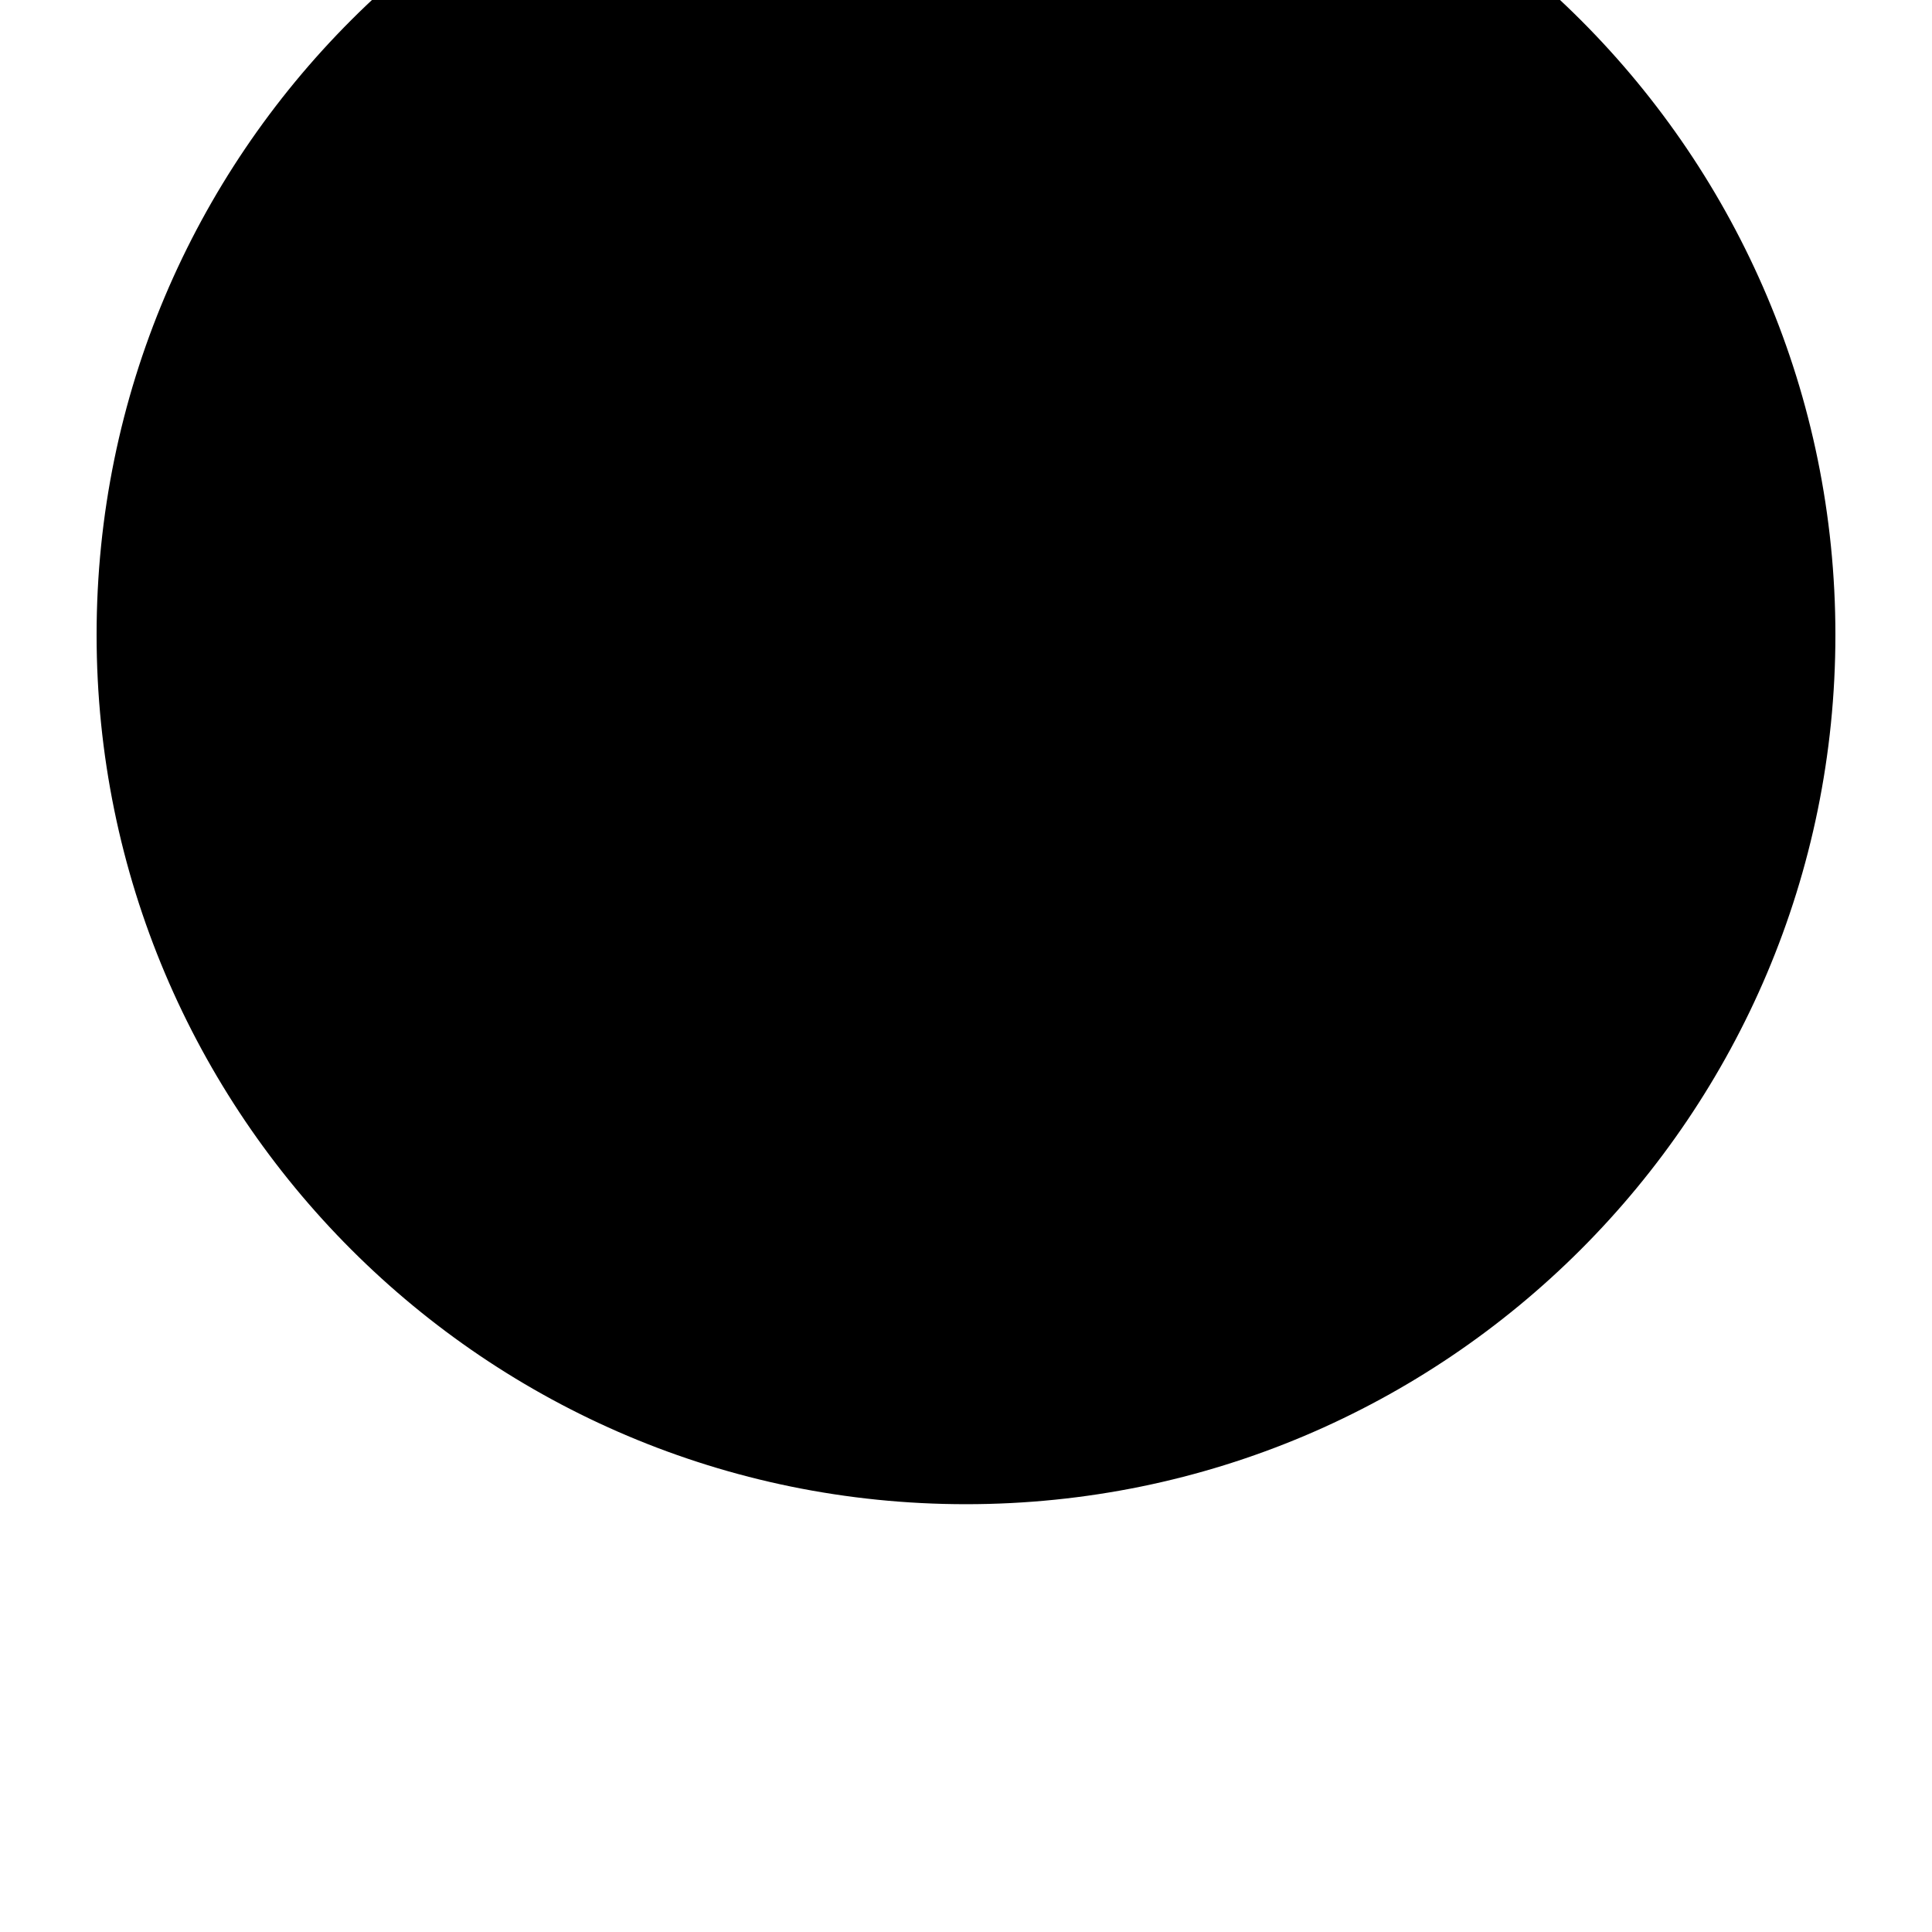
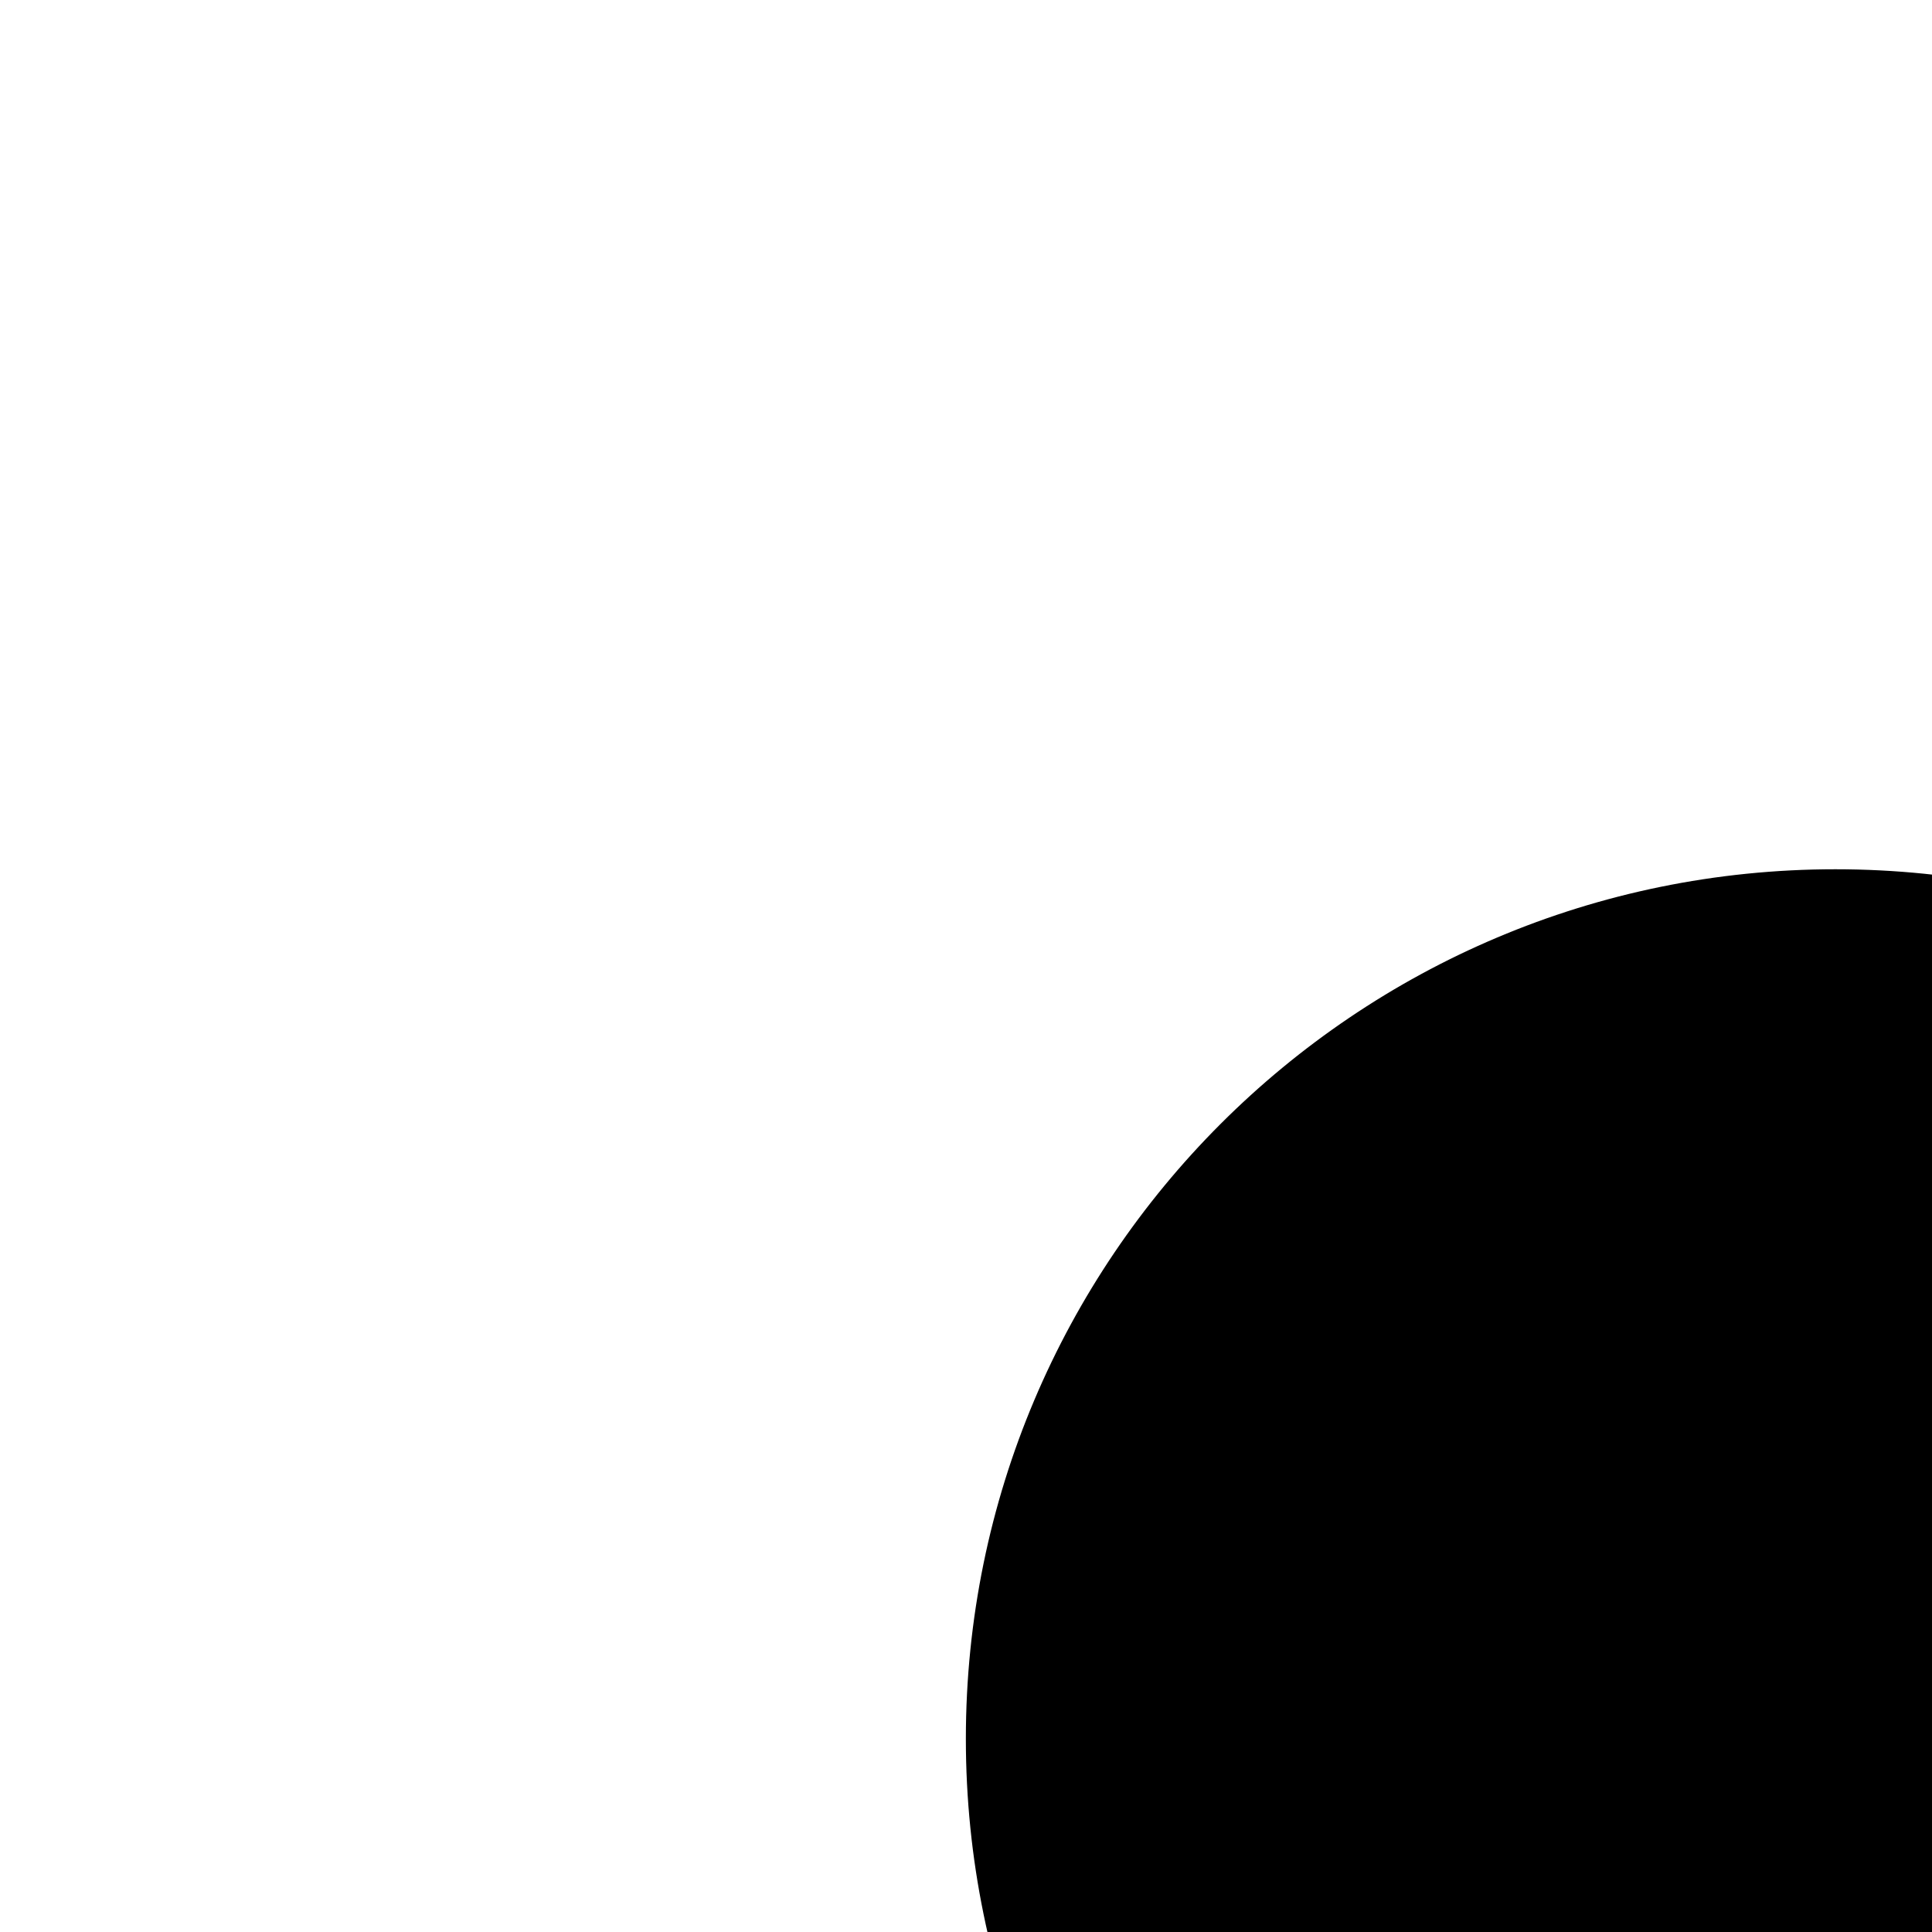
- <svg xmlns="http://www.w3.org/2000/svg" version="1.1" width="70" height="70" viewBox="-35 -35 70 70" style="transform: translateY(-12px)">
-   <circle style="fill :#000000; stroke :#000000; stroke-width :3;" r="30" cx="0" cy="0" />
+ <svg xmlns="http://www.w3.org/2000/svg" width="15pt" height="15pt" transform="translate(9,8)" viewBox="0 0 15 15" version="1.1">
+   <g id="surface1">
+     <path style="fill-rule:nonzero;fill:rgb(0%,0%,0%);fill-opacity:1;stroke-width:3;stroke-linecap:butt;stroke-linejoin:miter;stroke:rgb(0%,0%,0%);stroke-opacity:1;stroke-miterlimit:4;" d="M 30.005 0 C 30.005 16.57 16.57 30.005 0 30.005 C -16.57 30.005 -30.005 16.57 -30.005 0 C -30.005 -16.57 -16.57 -30.005 0 -30.005 C 16.57 -30.005 30.005 -16.57 30.005 0 Z M 30.005 0 " transform="matrix(0.214286,0,0,0.214286,7.5,7.5)" />
+   </g>
</svg>
